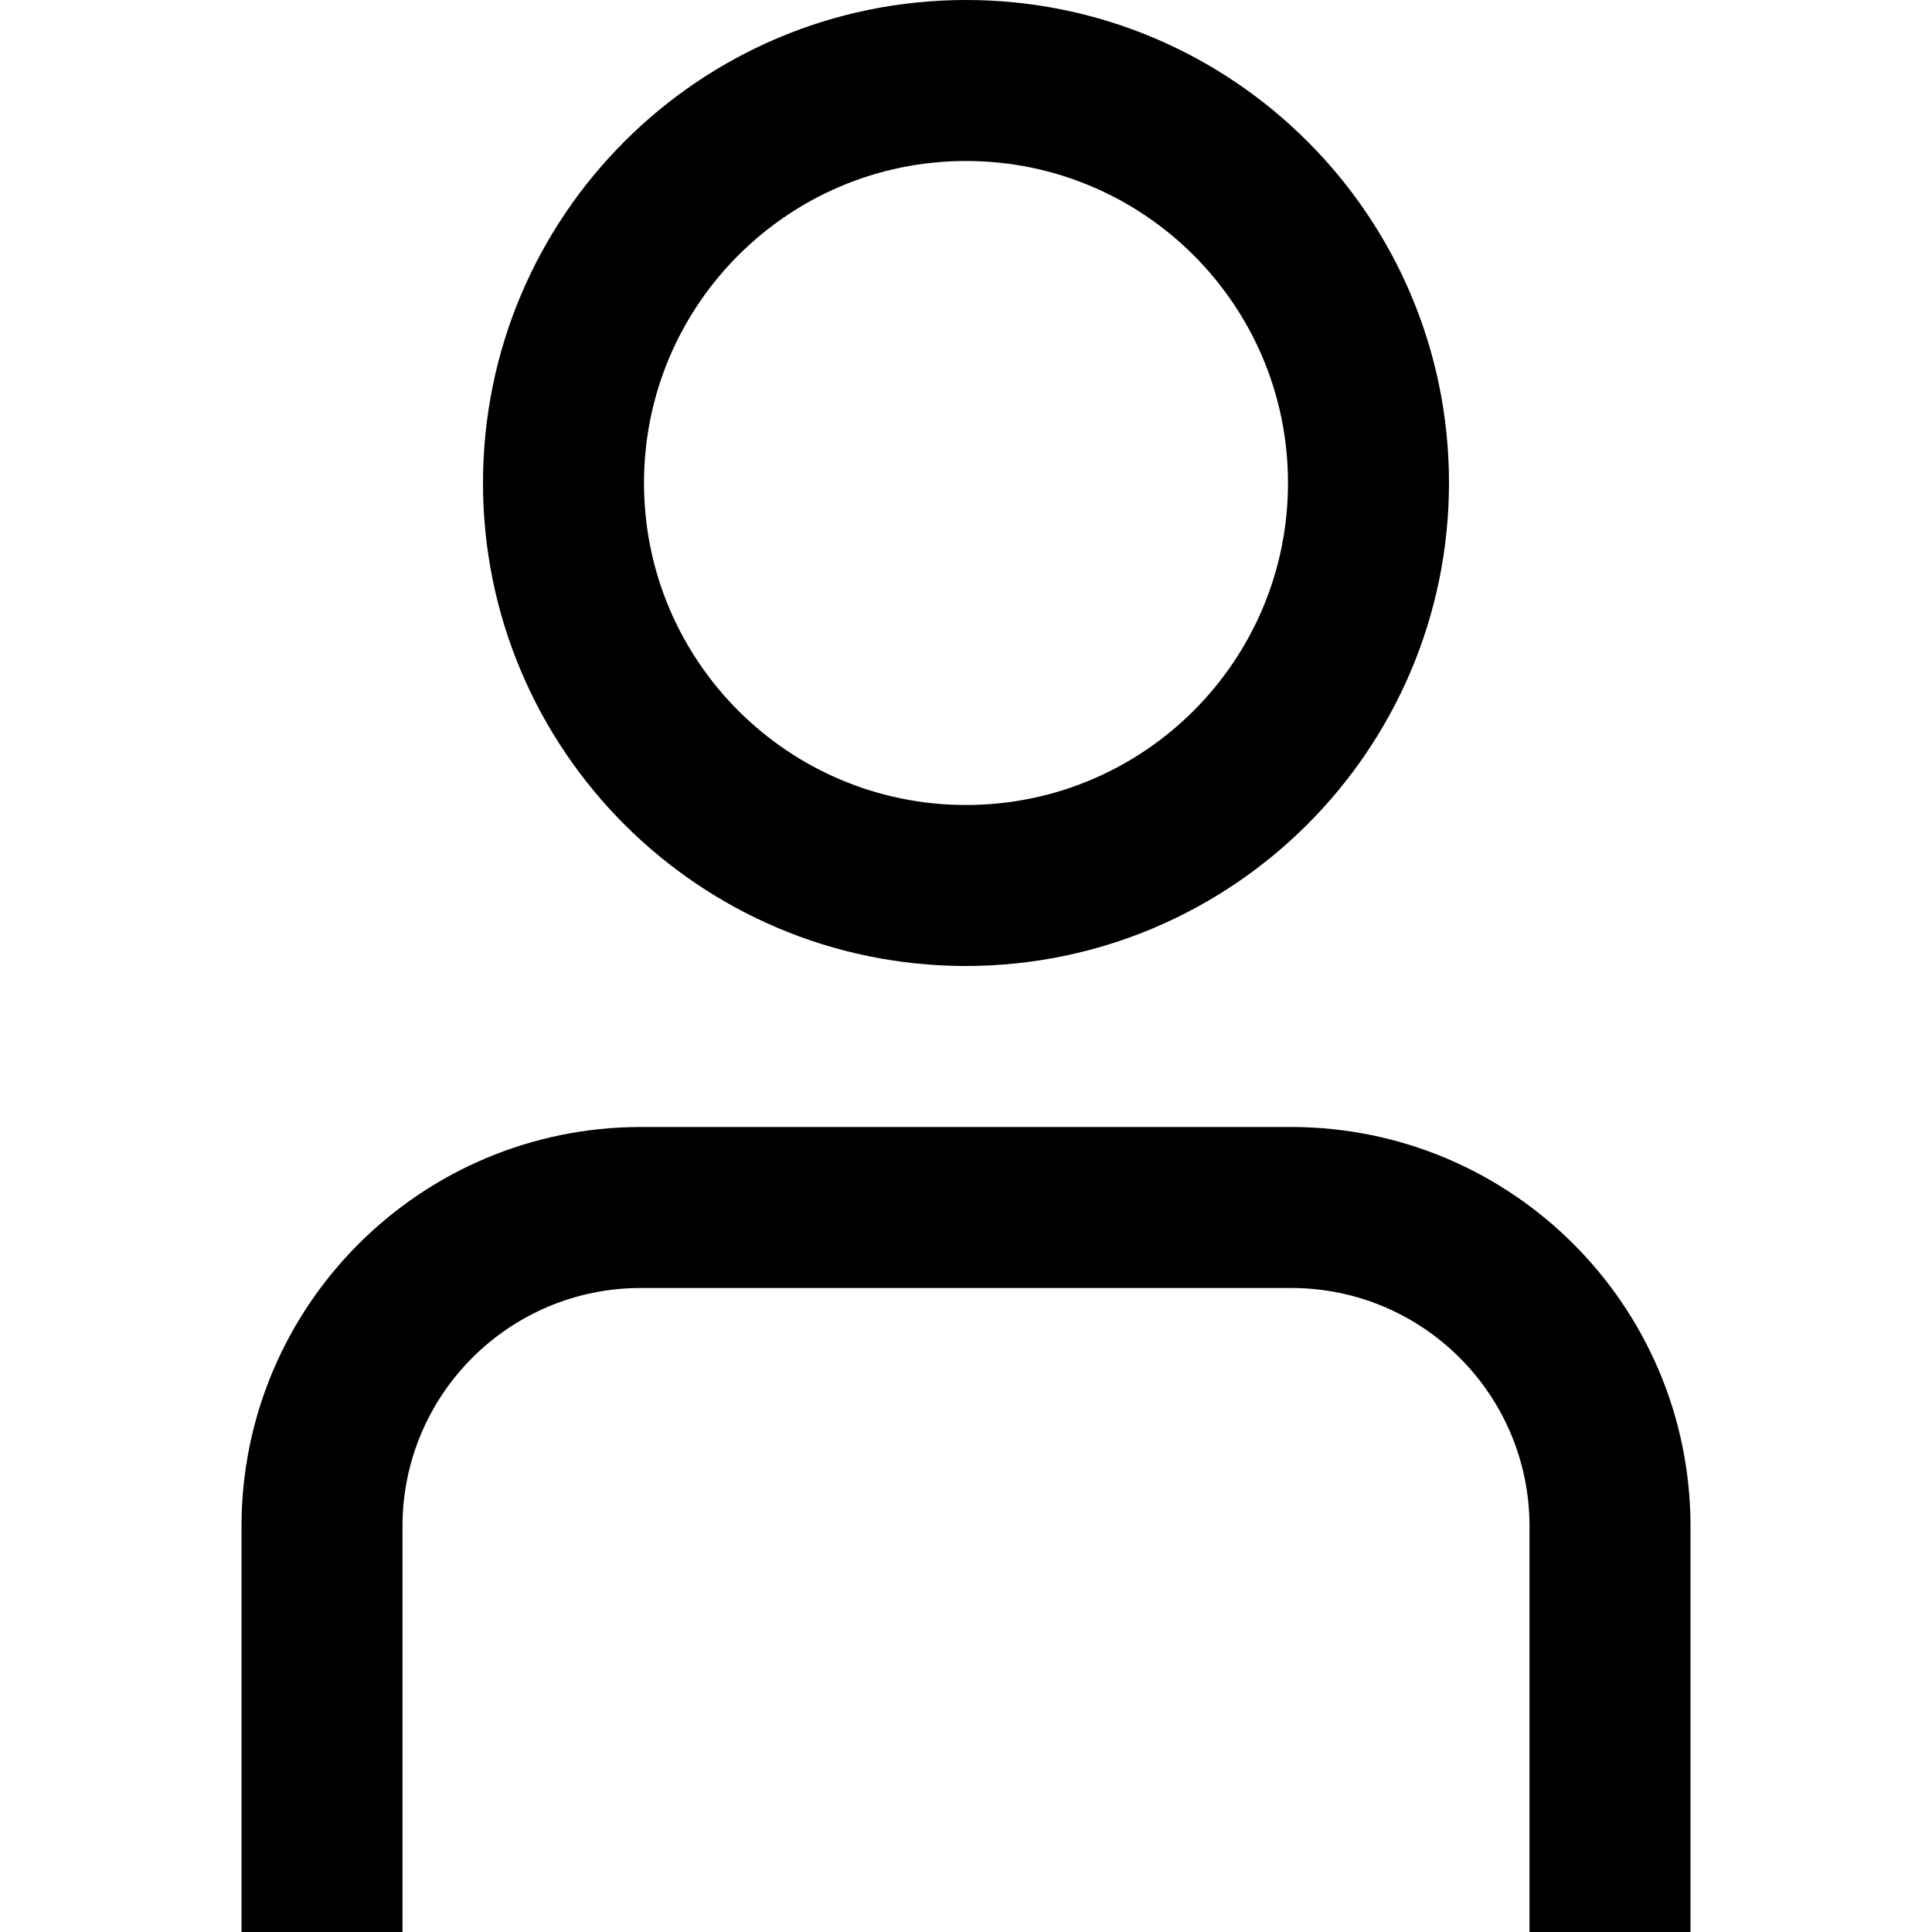
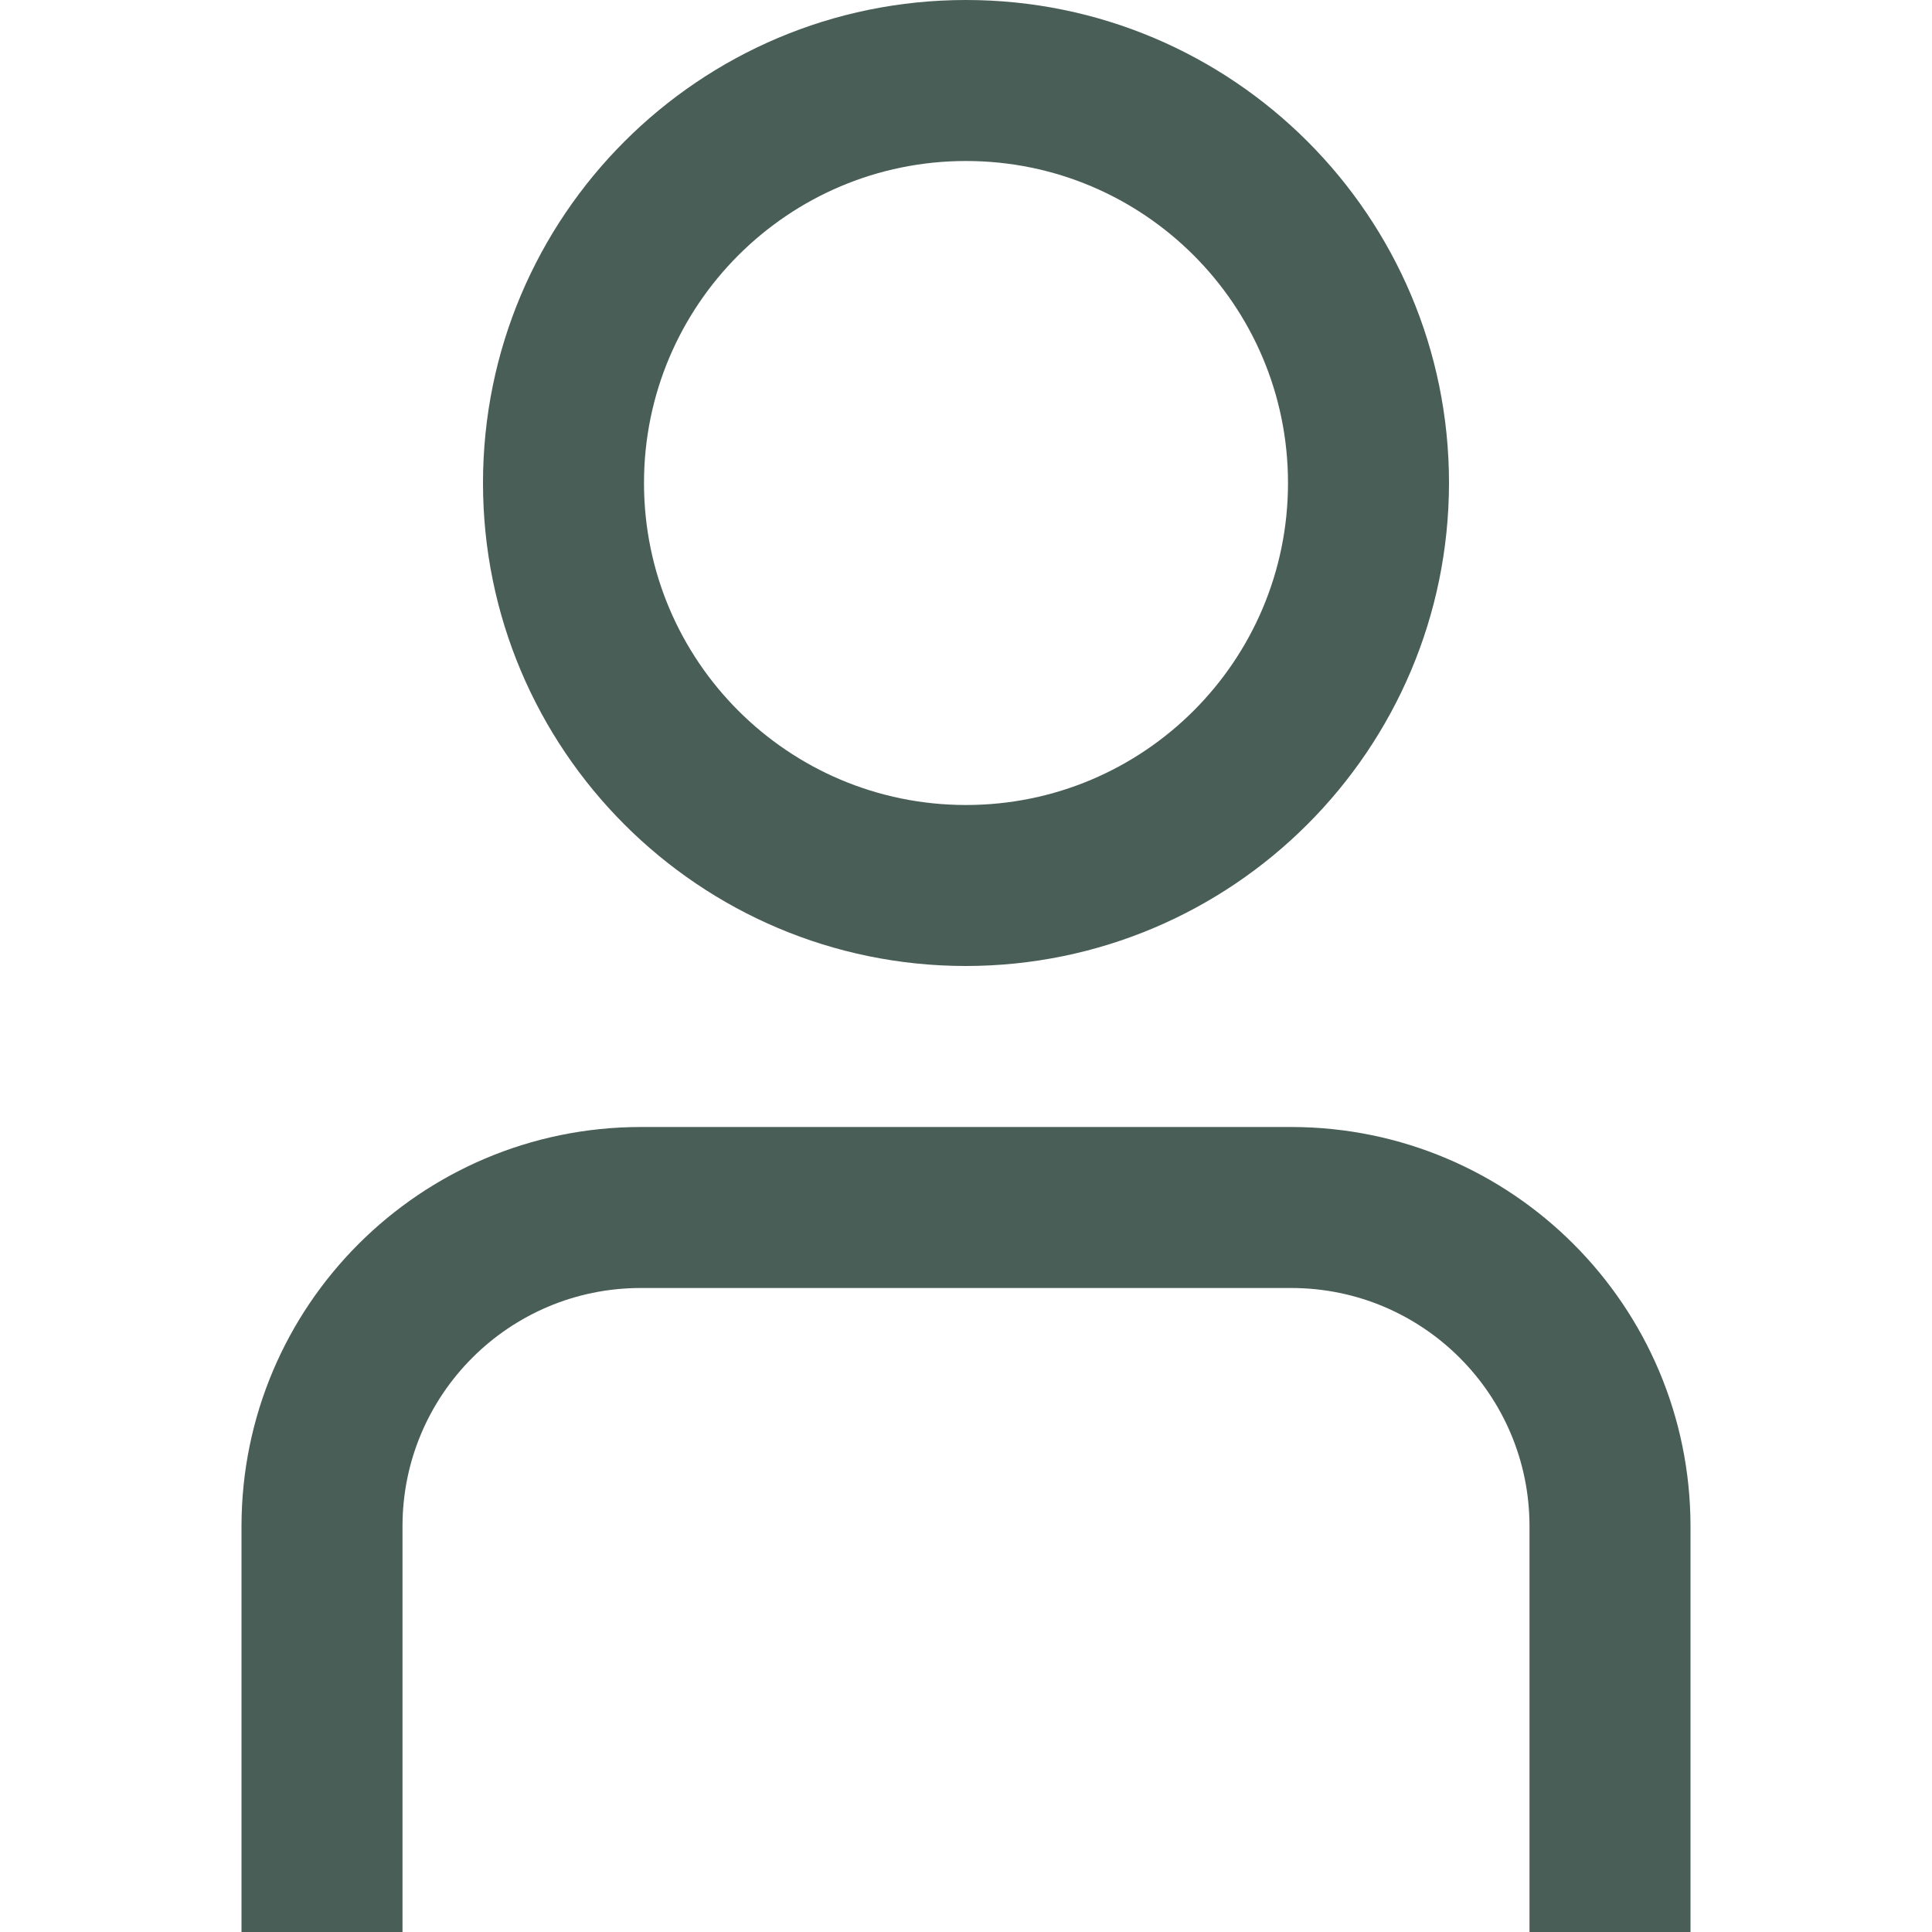
<svg xmlns="http://www.w3.org/2000/svg" viewBox="0 0 24 24" width="512" height="512">
  <g id="_01_align_center" data-name="01 align center">
-     <path d="M21,24H19V18.957A2.96,2.96,0,0,0,16.043,16H7.957A2.96,2.96,0,0,0,5,18.957V24H3V18.957A4.963,4.963,0,0,1,7.957,14h8.086A4.963,4.963,0,0,1,21,18.957Z" />
-     <path d="M12,12a6,6,0,1,1,6-6A6.006,6.006,0,0,1,12,12ZM12,2a4,4,0,1,0,4,4A4,4,0,0,0,12,2Z" />
+     <path fill="#495e57" d="M21,24H19V18.957A2.96,2.96,0,0,0,16.043,16H7.957A2.96,2.96,0,0,0,5,18.957V24H3V18.957A4.963,4.963,0,0,1,7.957,14h8.086A4.963,4.963,0,0,1,21,18.957Z" />
+     <path fill="#495e57" d="M12,12a6,6,0,1,1,6-6A6.006,6.006,0,0,1,12,12ZM12,2a4,4,0,1,0,4,4A4,4,0,0,0,12,2Z" />
  </g>
</svg>
